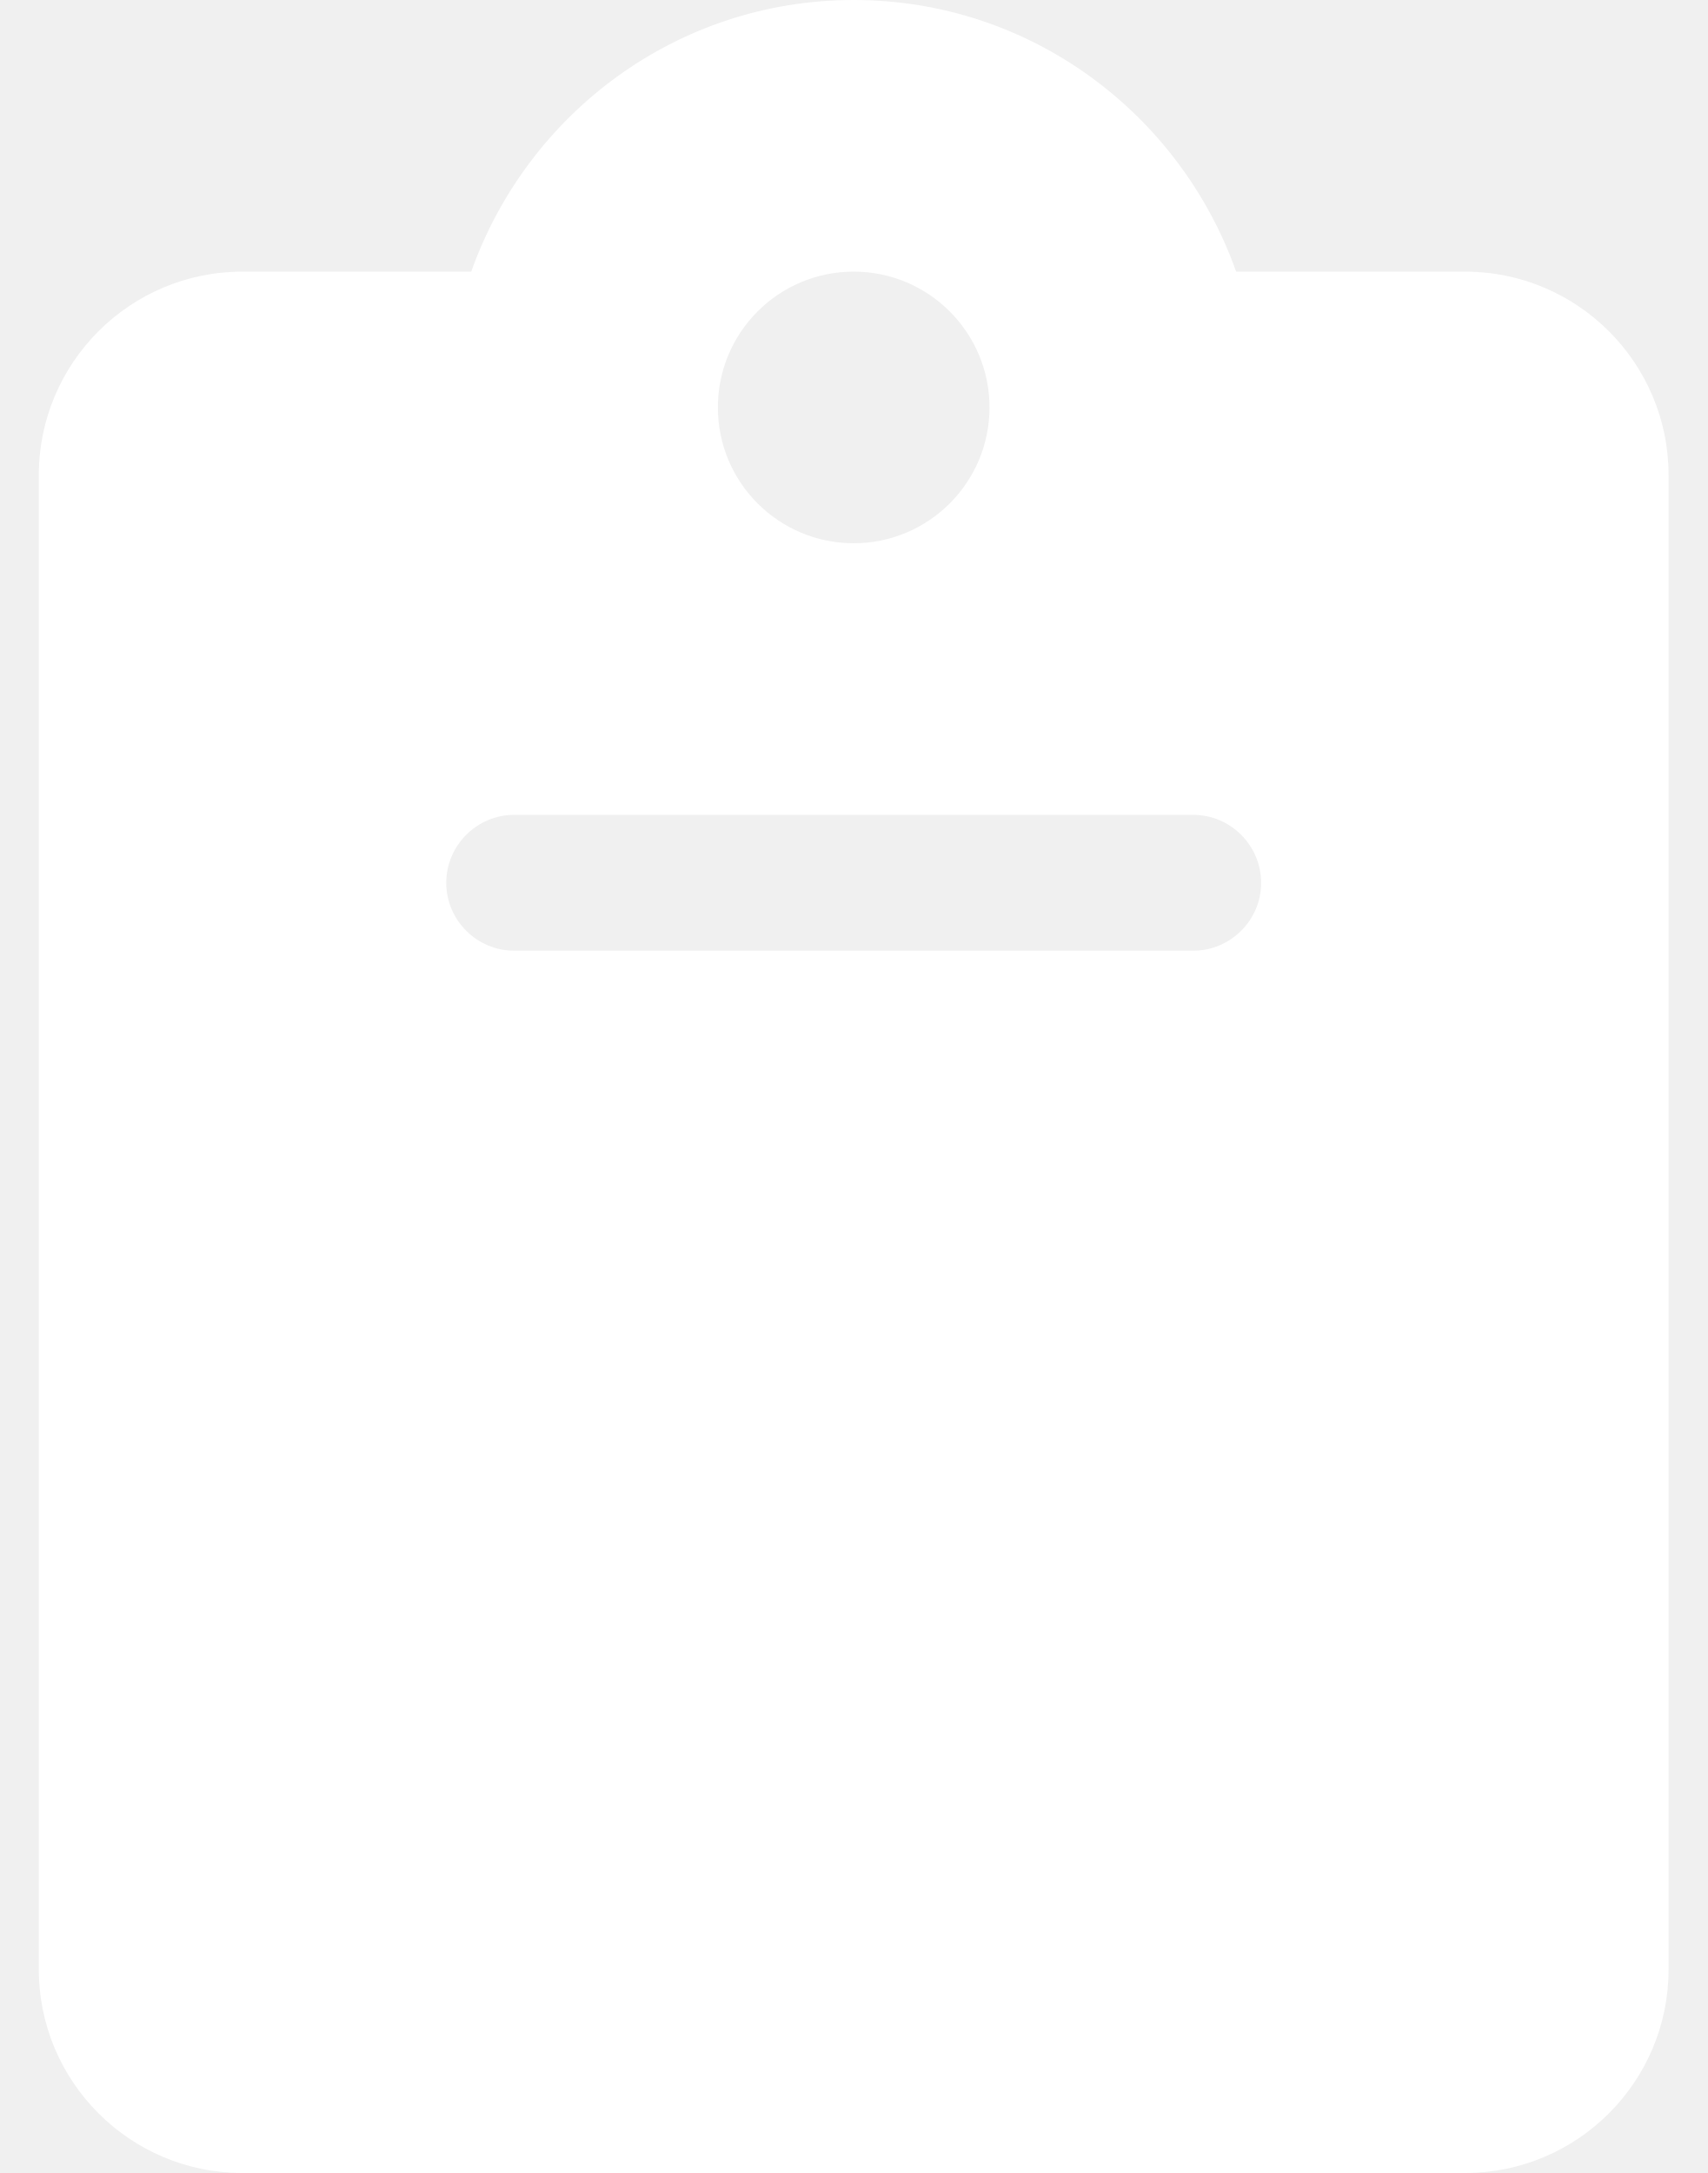
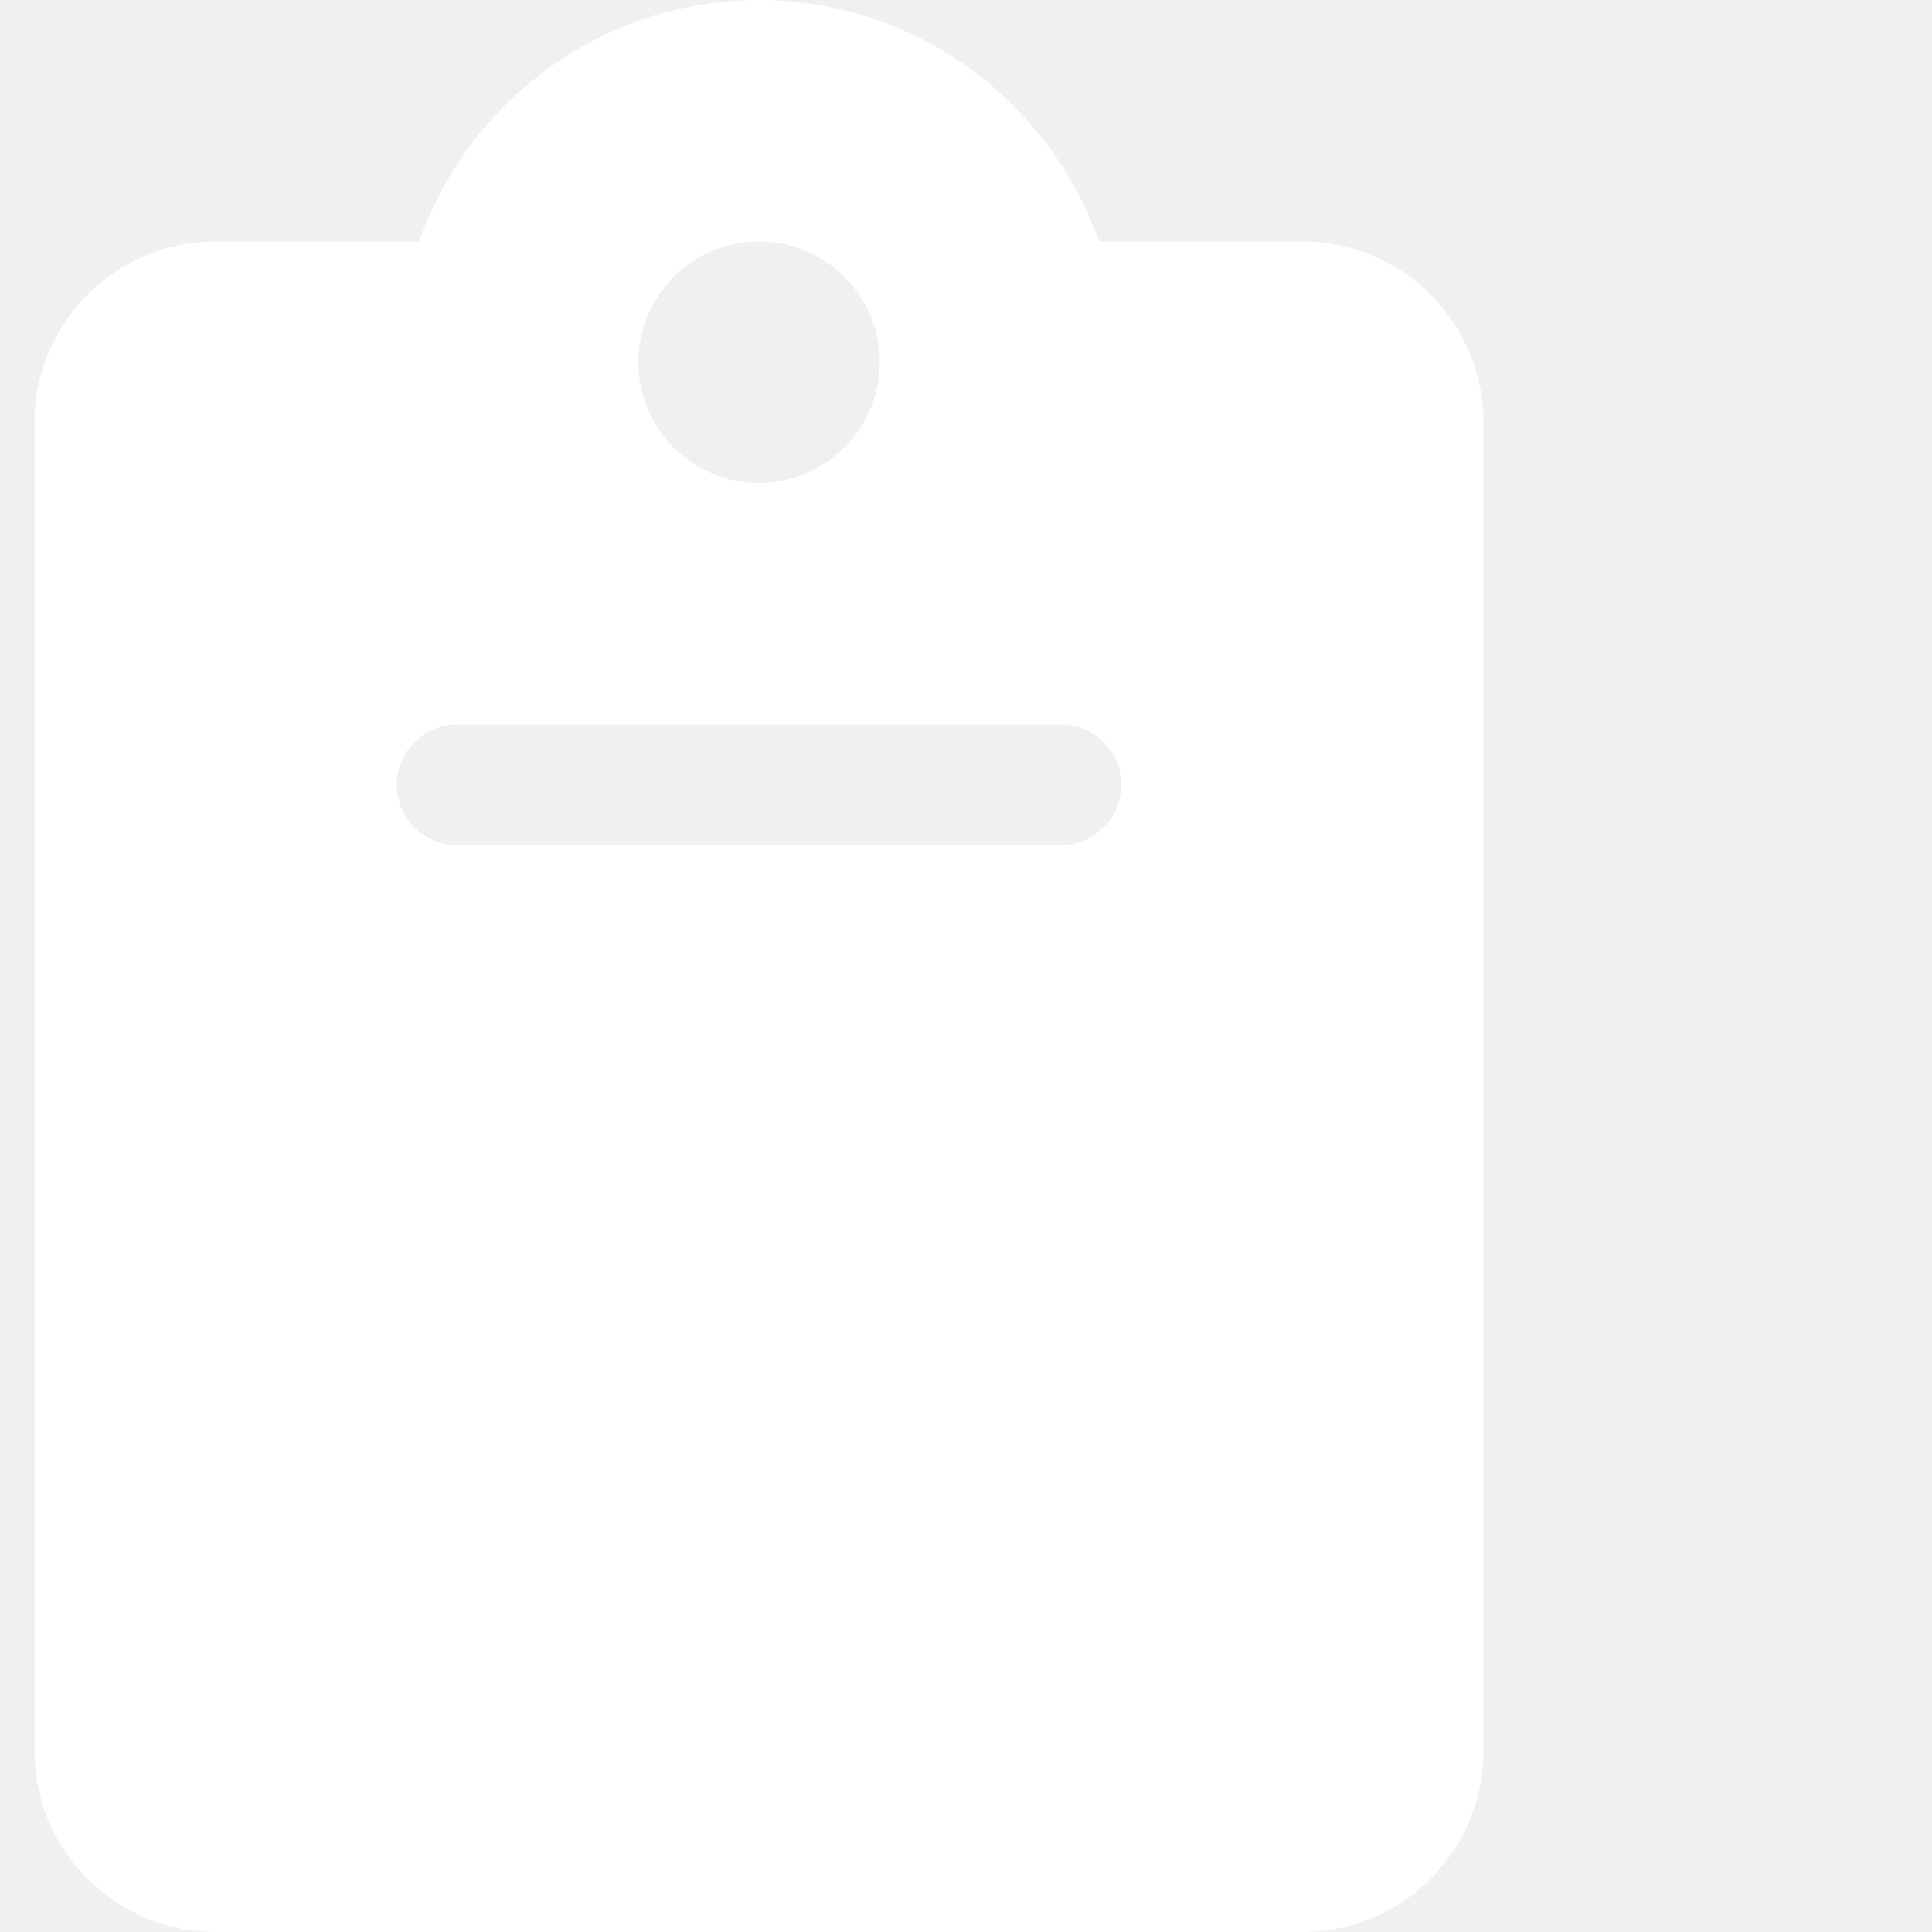
- <svg xmlns="http://www.w3.org/2000/svg" width="11" height="14" viewBox="0 0 11 14" fill="none">
+ <svg xmlns="http://www.w3.org/2000/svg" width="14" height="14" viewBox="0 0 14 14" fill="none">
  <path d="M9.438 1.75H7.964C7.603 0.733 6.64 0 5.5 0C4.36 0 3.397 0.733 3.036 1.75H1.562C0.838 1.75 0.25 2.337 0.25 3.062V12.688C0.25 13.412 0.838 14 1.562 14H9.438C10.162 14 10.75 13.413 10.75 12.688V3.062C10.75 2.337 10.162 1.75 9.438 1.75ZM5.5 1.75C5.983 1.75 6.375 2.142 6.375 2.625C6.375 3.108 5.983 3.5 5.5 3.5C5.017 3.5 4.625 3.109 4.625 2.625C4.625 2.142 5.016 1.75 5.5 1.75ZM7.688 6.125H3.312C3.072 6.125 2.875 5.928 2.875 5.688C2.875 5.447 3.072 5.25 3.312 5.25H7.688C7.928 5.25 8.125 5.447 8.125 5.688C8.125 5.928 7.928 6.125 7.688 6.125Z" fill="white" />
</svg>
